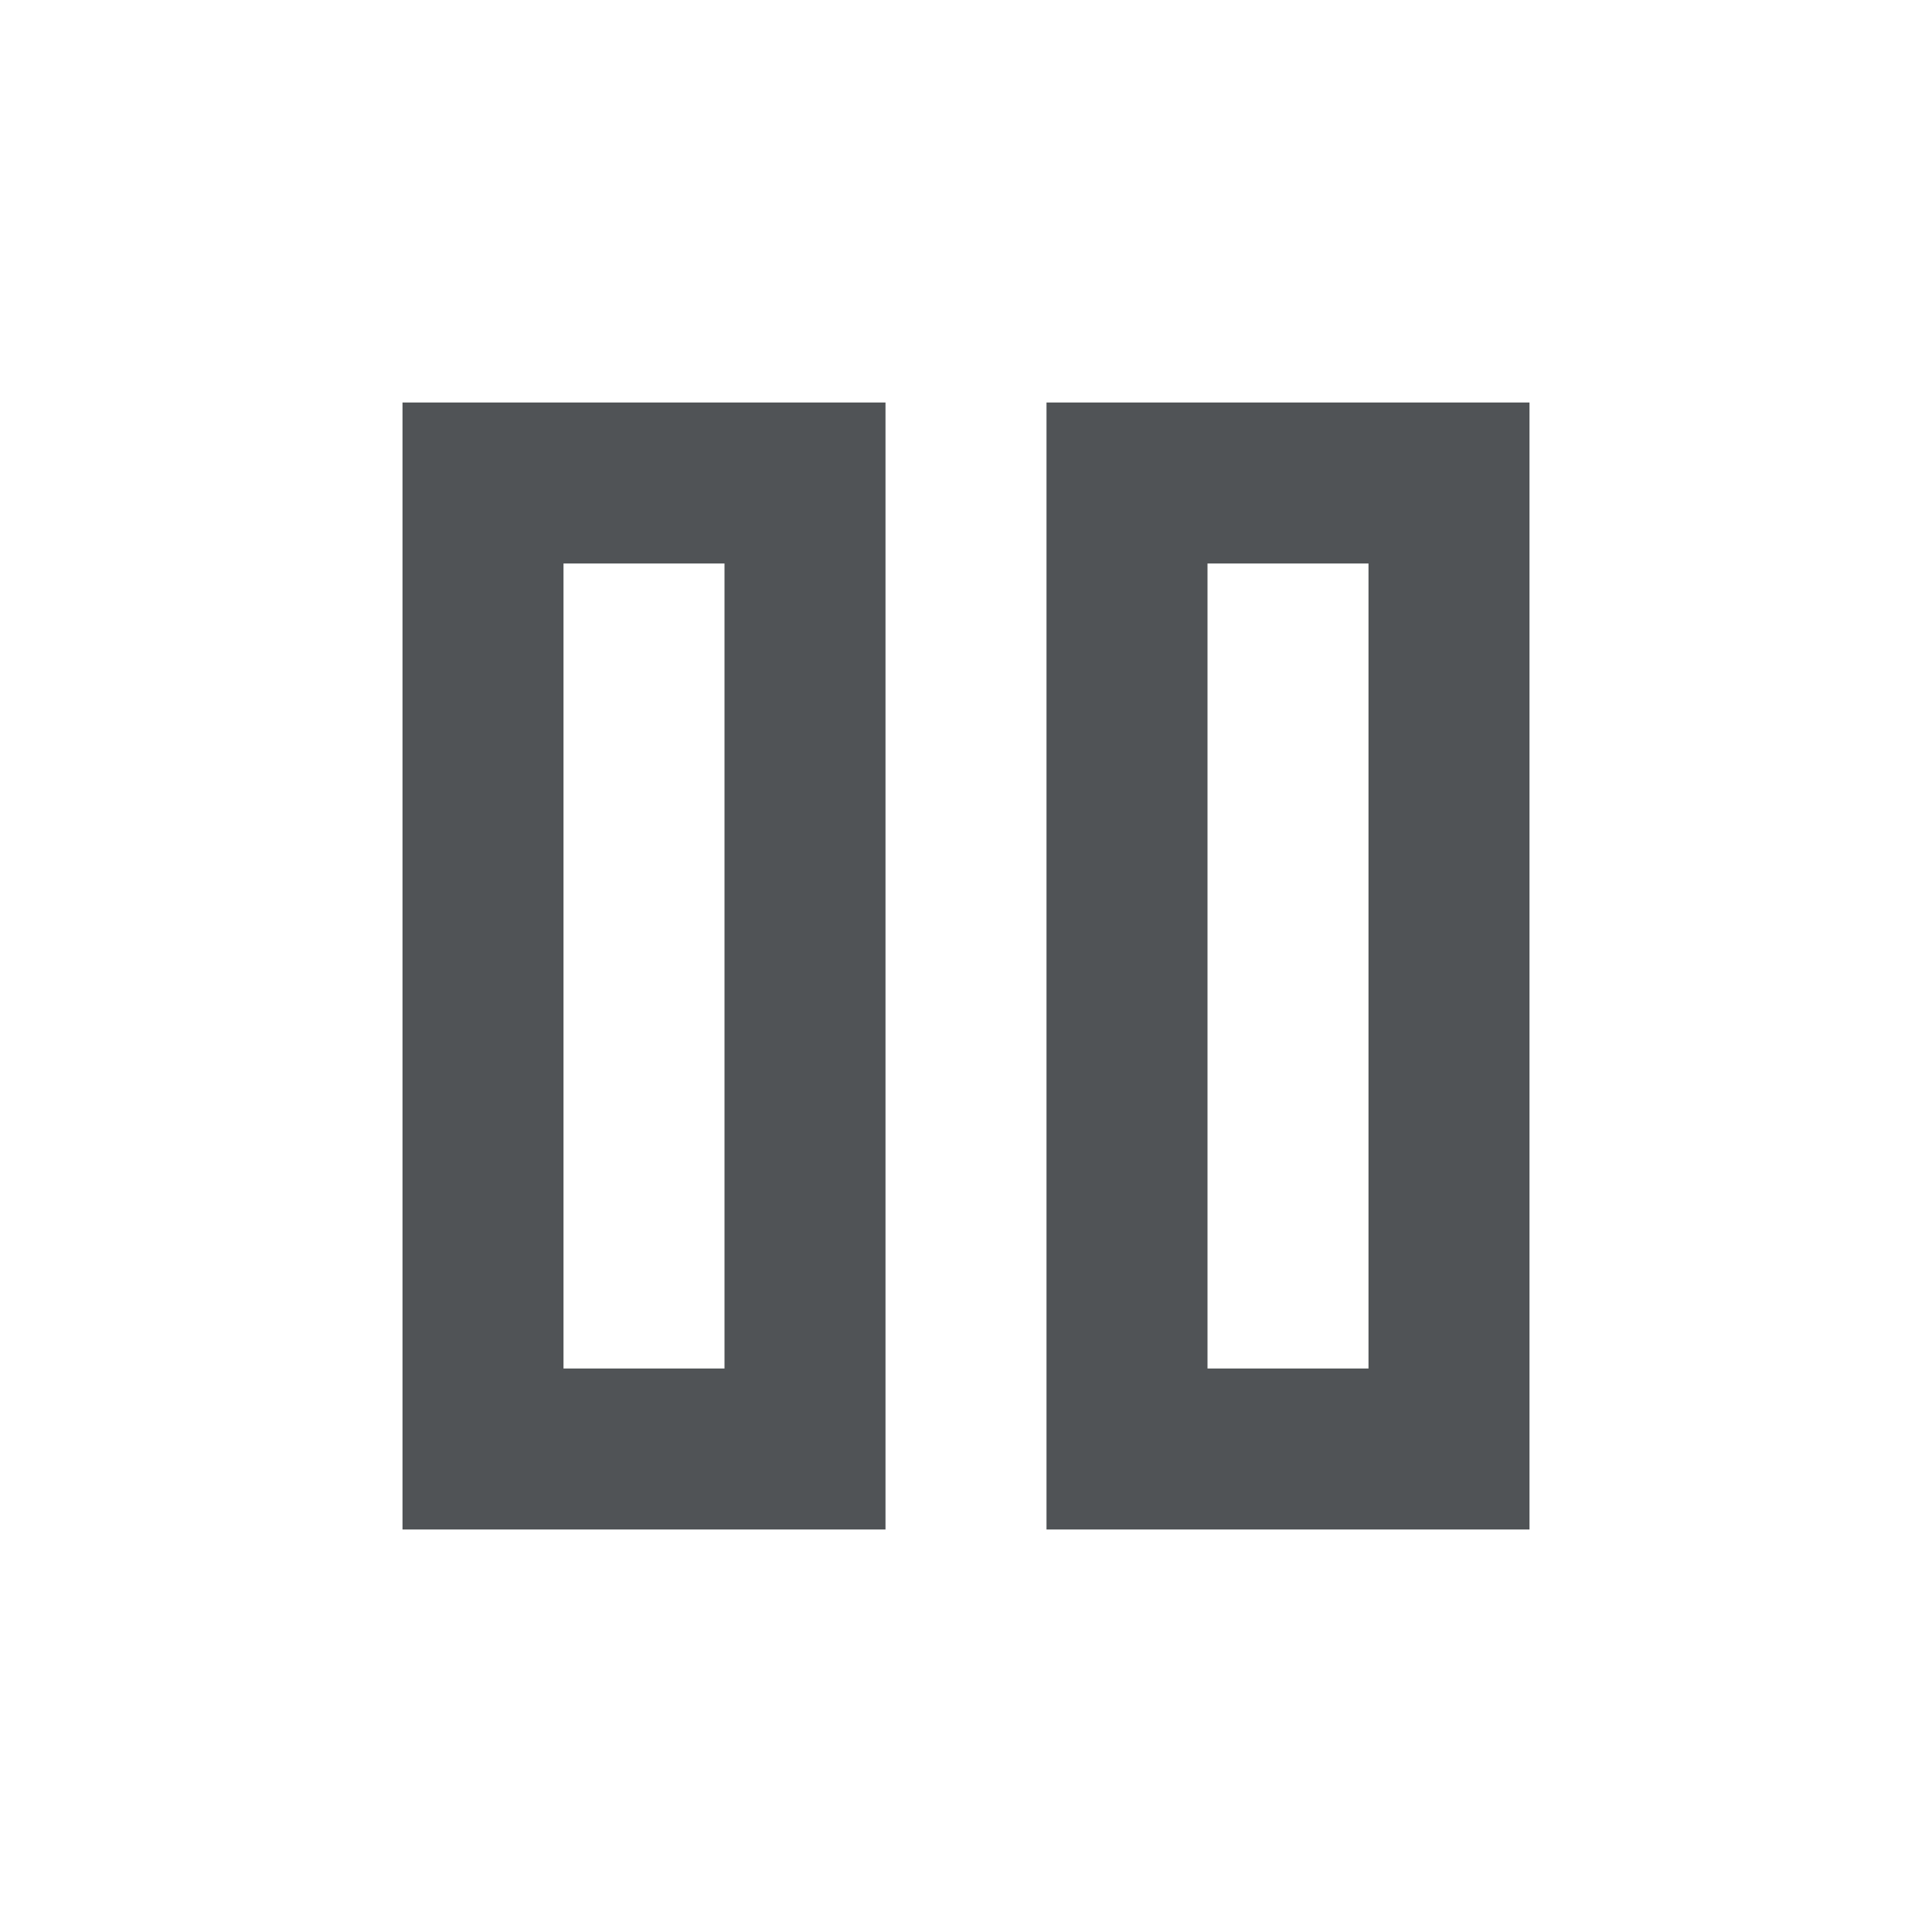
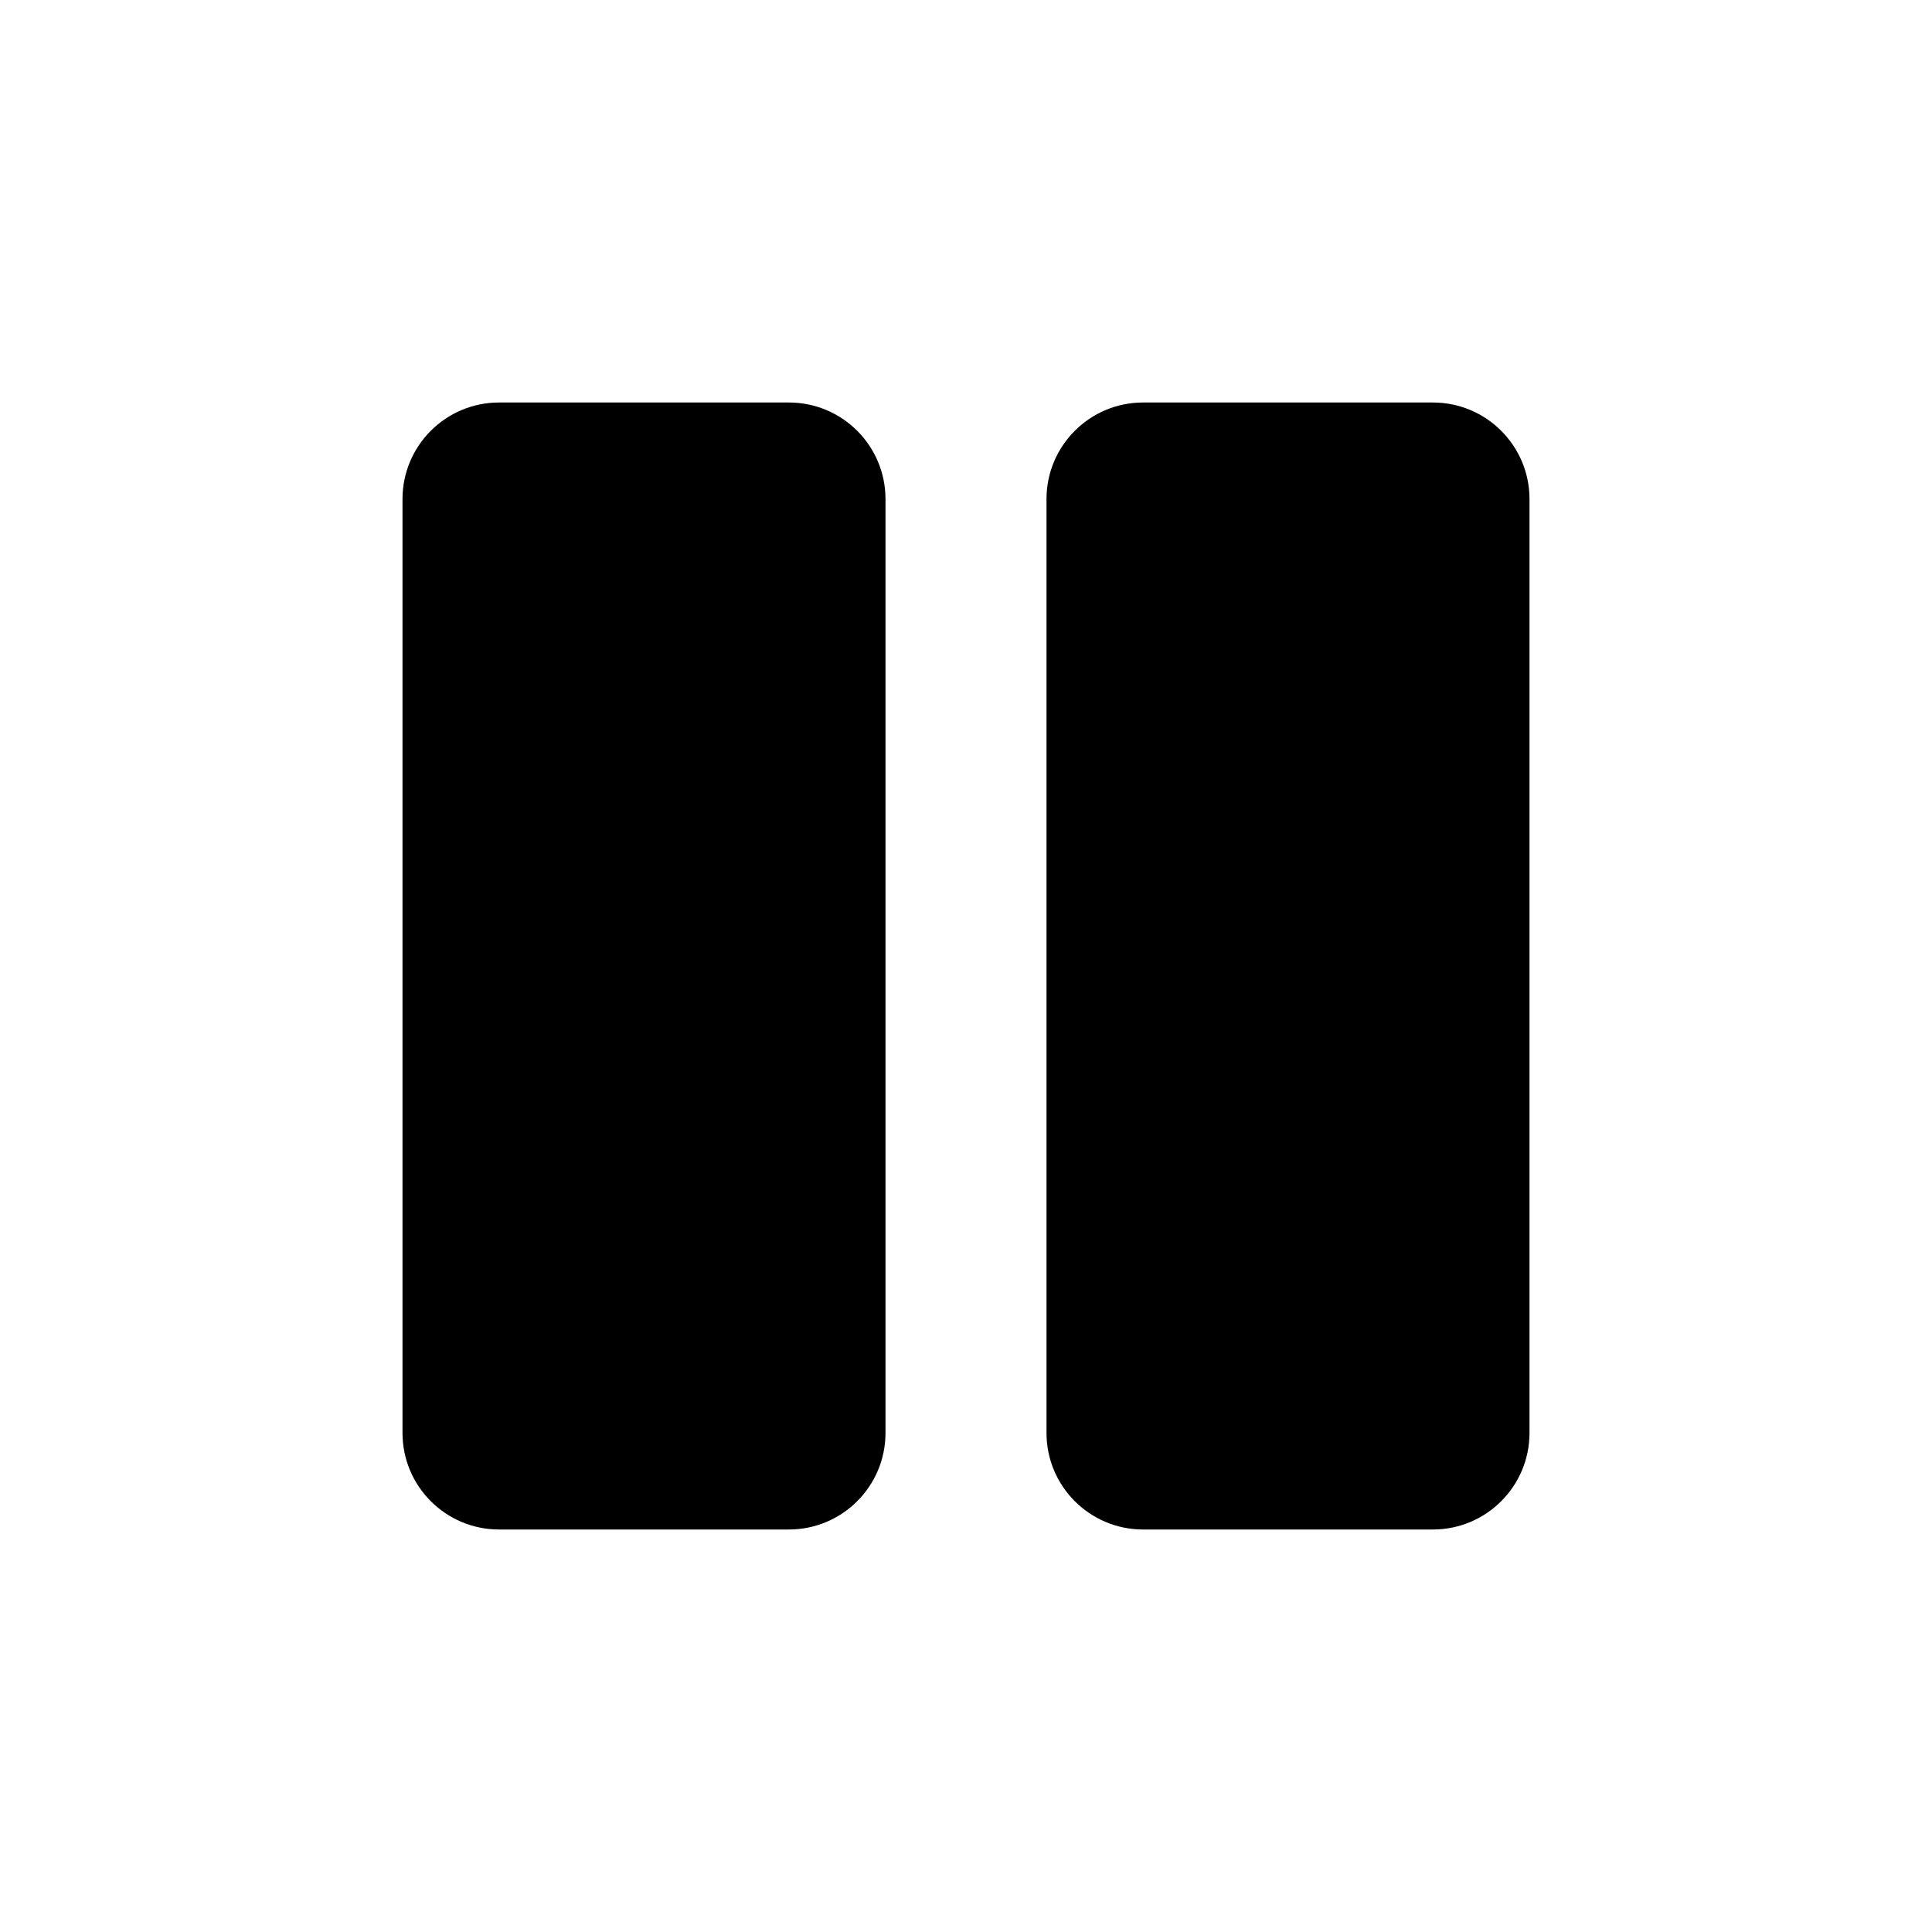
- <svg xmlns="http://www.w3.org/2000/svg" height="24px" viewBox="0 -960 960 960" width="24px" fill="#505356">
-   <path d="M520-200v-560h240v560H520Zm-320 0v-560h240v560H200Zm400-80h80v-400h-80v400Zm-320 0h80v-400h-80v400Zm0-400v400-400Zm320 0v400-400Z" />
+ <svg xmlns="http://www.w3.org/2000/svg" height="24px" width="24px" viewBox="0 -960 960 960" fill="currentColor">
+   <rect x="200" y="-760" width="240" height="560" rx="48" ry="48" />
+   <rect x="520" y="-760" width="240" height="560" rx="48" ry="48" />
</svg>
